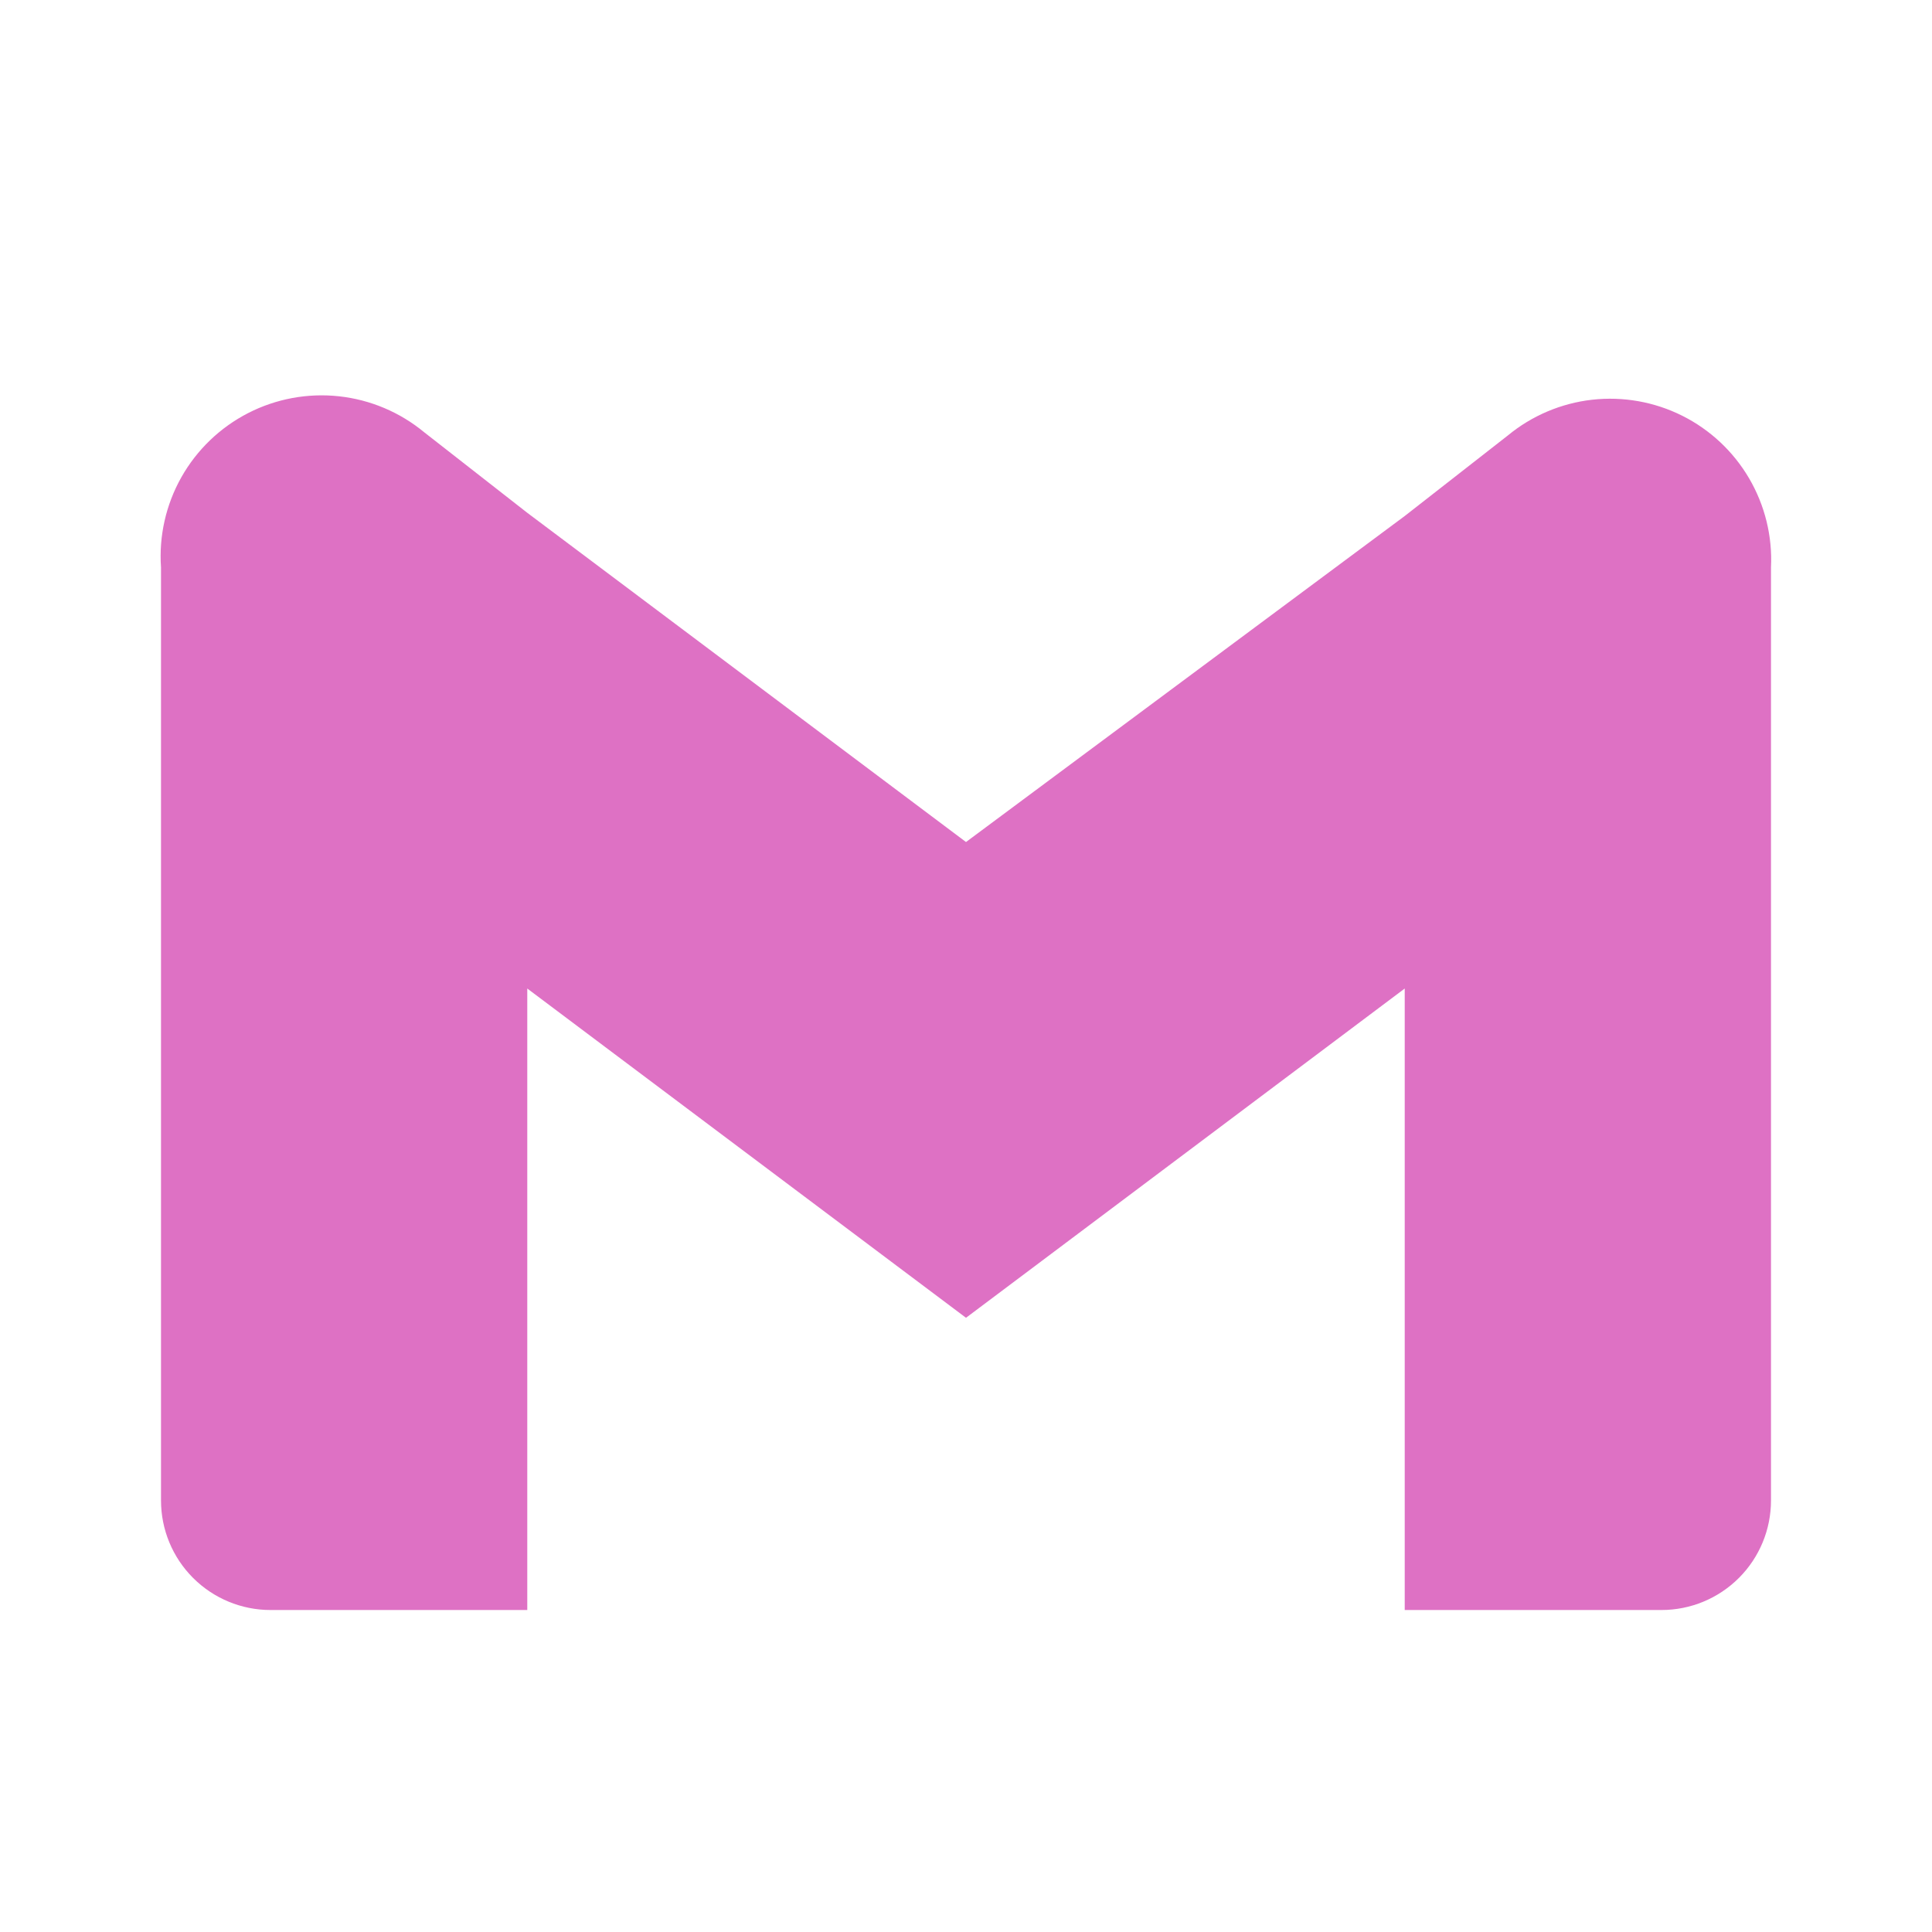
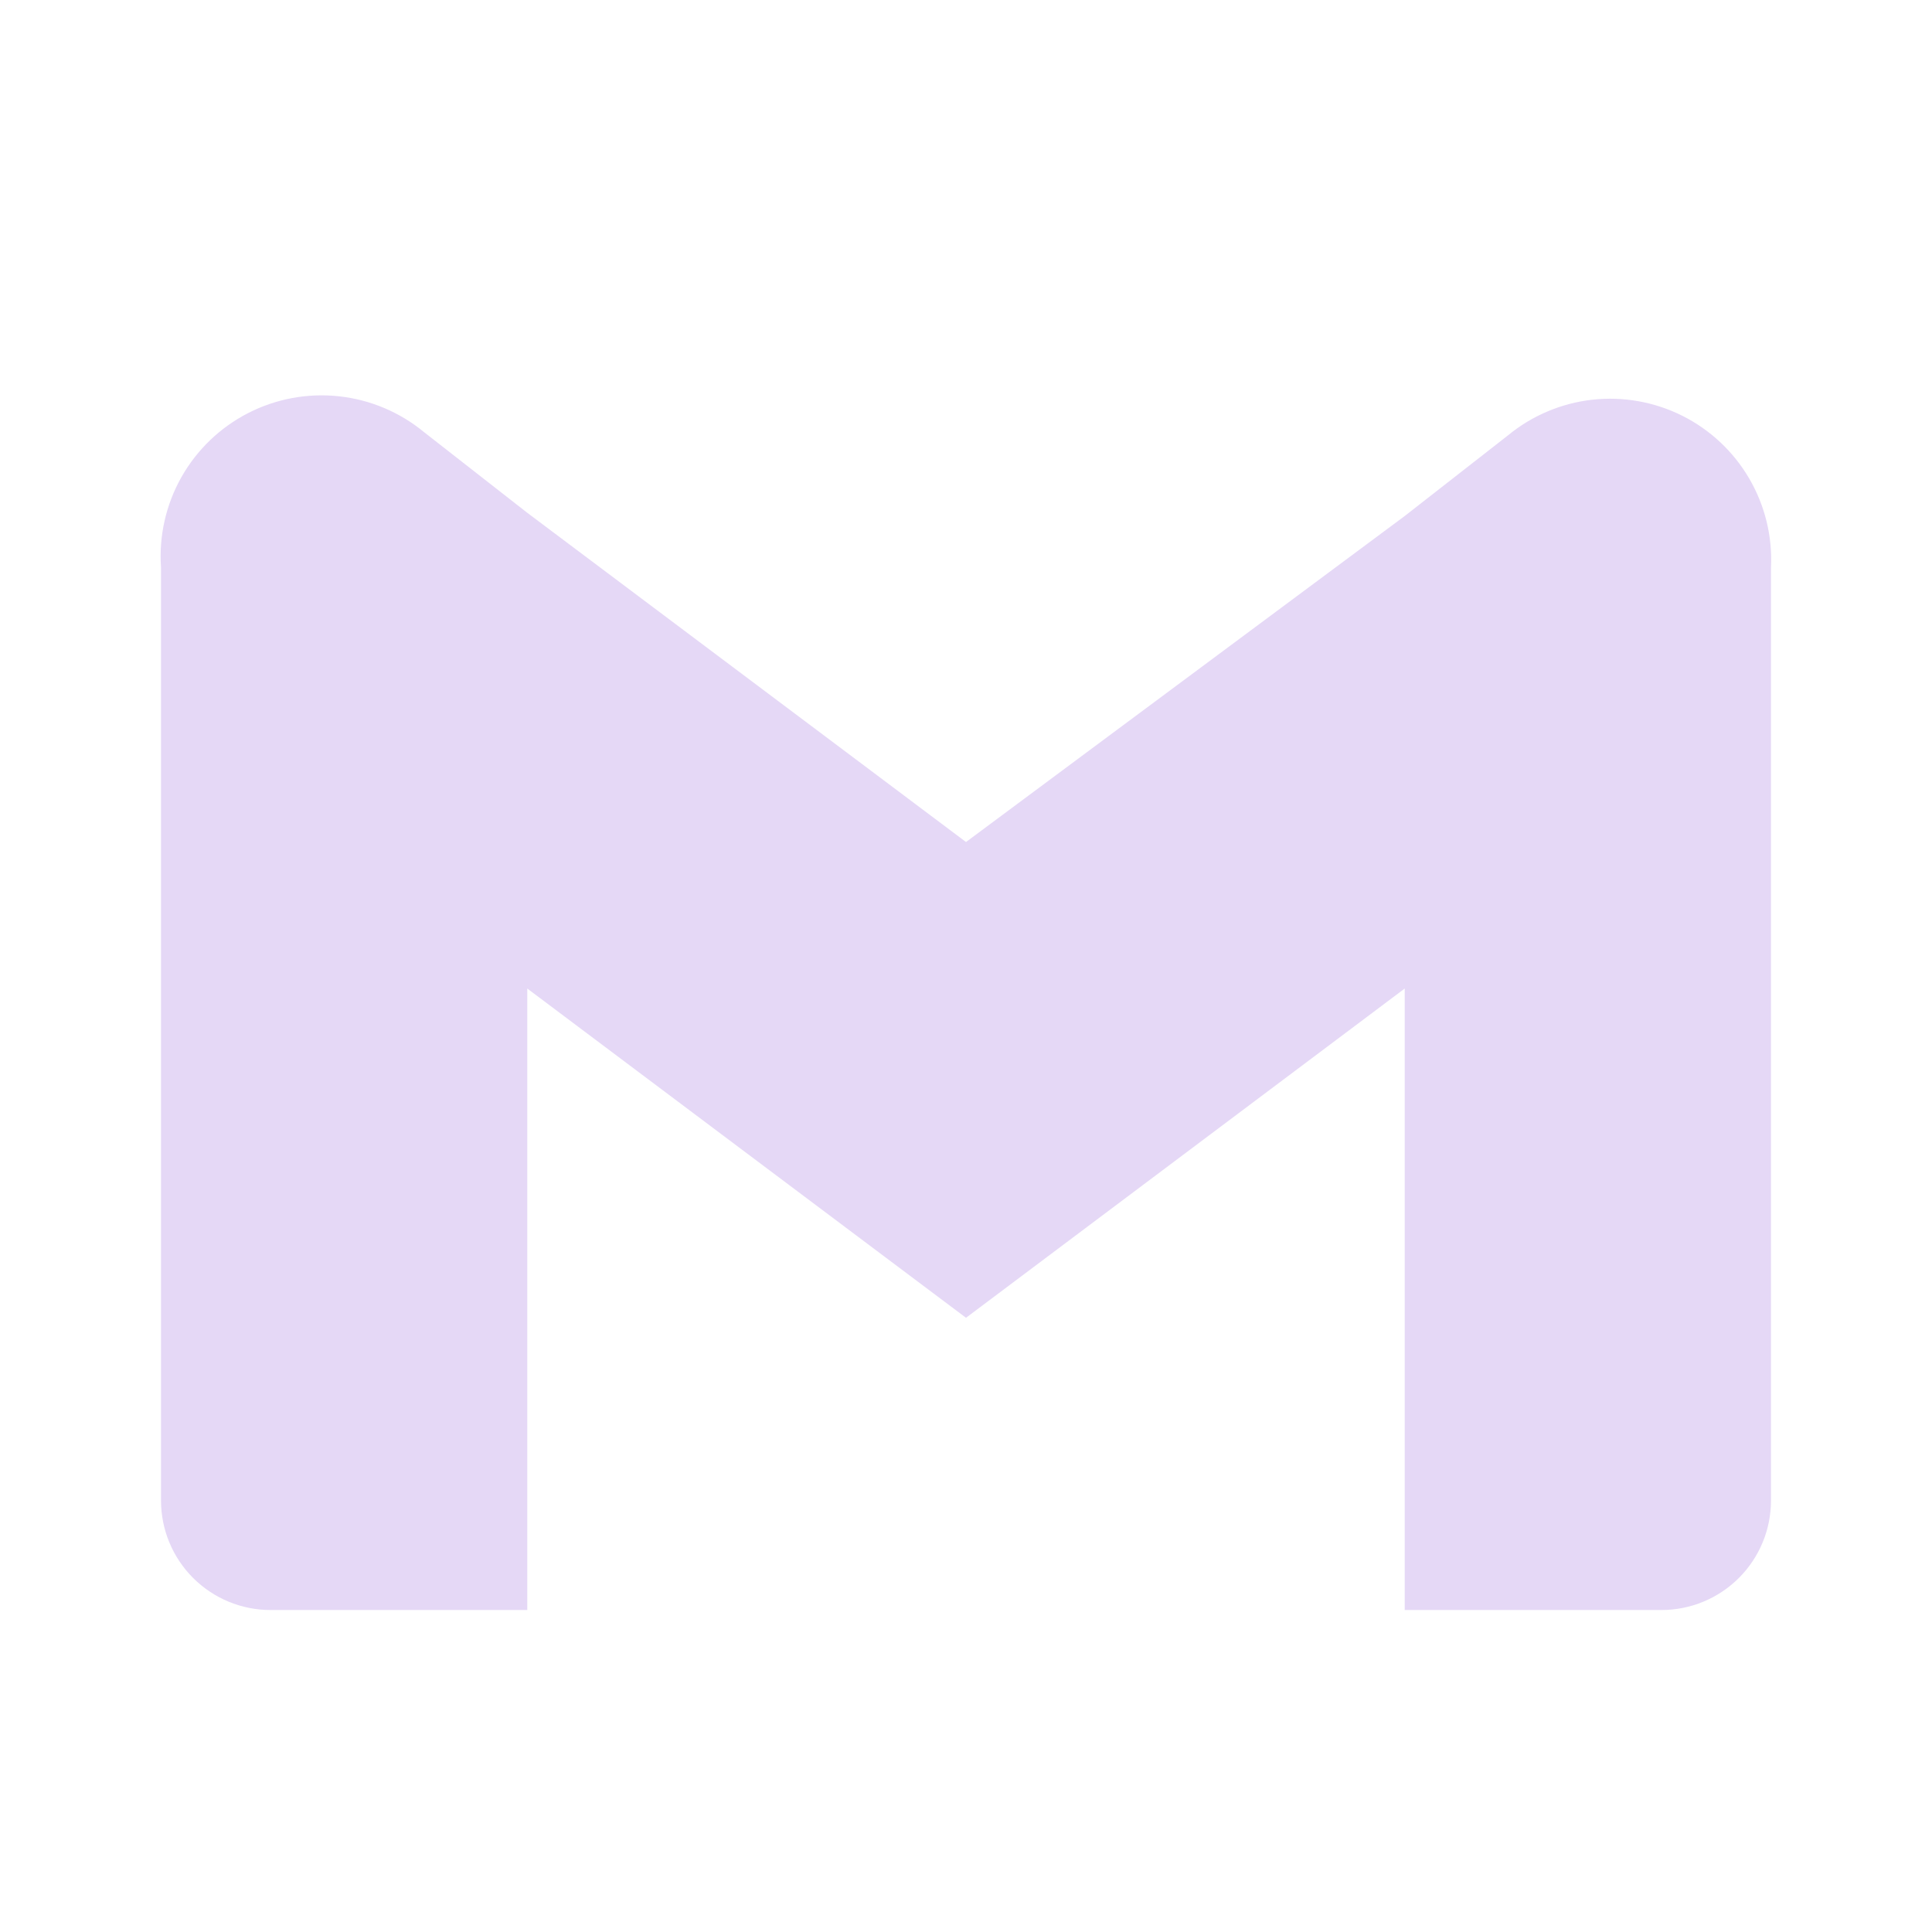
<svg xmlns="http://www.w3.org/2000/svg" width="59" height="59" viewBox="0 0 59 59" fill="none">
-   <path d="M46.045 13.3L42.898 15.758L29.5 25.714L16.102 15.66L12.955 13.201C12.214 12.588 11.309 12.206 10.353 12.102C9.396 11.998 8.43 12.177 7.575 12.616C6.719 13.056 6.011 13.737 5.538 14.575C5.066 15.413 4.85 16.372 4.917 17.331V45.823C4.917 46.71 5.269 47.56 5.896 48.187C6.523 48.814 7.373 49.167 8.26 49.167H16.102V30.188L29.5 40.243L42.898 30.188V49.167H50.74C51.627 49.167 52.477 48.814 53.104 48.187C53.731 47.56 54.083 46.71 54.083 45.823V17.331C54.13 16.38 53.898 15.435 53.418 14.613C52.937 13.79 52.228 13.125 51.377 12.698C50.525 12.271 49.568 12.101 48.621 12.207C47.675 12.314 46.779 12.694 46.045 13.3Z" fill="#d135ab" fill-opacity="0.7" />
+   <path d="M46.045 13.3L42.898 15.758L29.5 25.714L16.102 15.66L12.955 13.201C12.214 12.588 11.309 12.206 10.353 12.102C9.396 11.998 8.43 12.177 7.575 12.616C6.719 13.056 6.011 13.737 5.538 14.575C5.066 15.413 4.85 16.372 4.917 17.331V45.823C4.917 46.71 5.269 47.56 5.896 48.187C6.523 48.814 7.373 49.167 8.26 49.167H16.102V30.188L29.5 40.243L42.898 30.188V49.167H50.74C51.627 49.167 52.477 48.814 53.104 48.187C53.731 47.56 54.083 46.71 54.083 45.823V17.331C54.13 16.38 53.898 15.435 53.418 14.613C52.937 13.79 52.228 13.125 51.377 12.698C50.525 12.271 49.568 12.101 48.621 12.207C47.675 12.314 46.779 12.694 46.045 13.3Z" fill="#E5D8F6" />
</svg>
